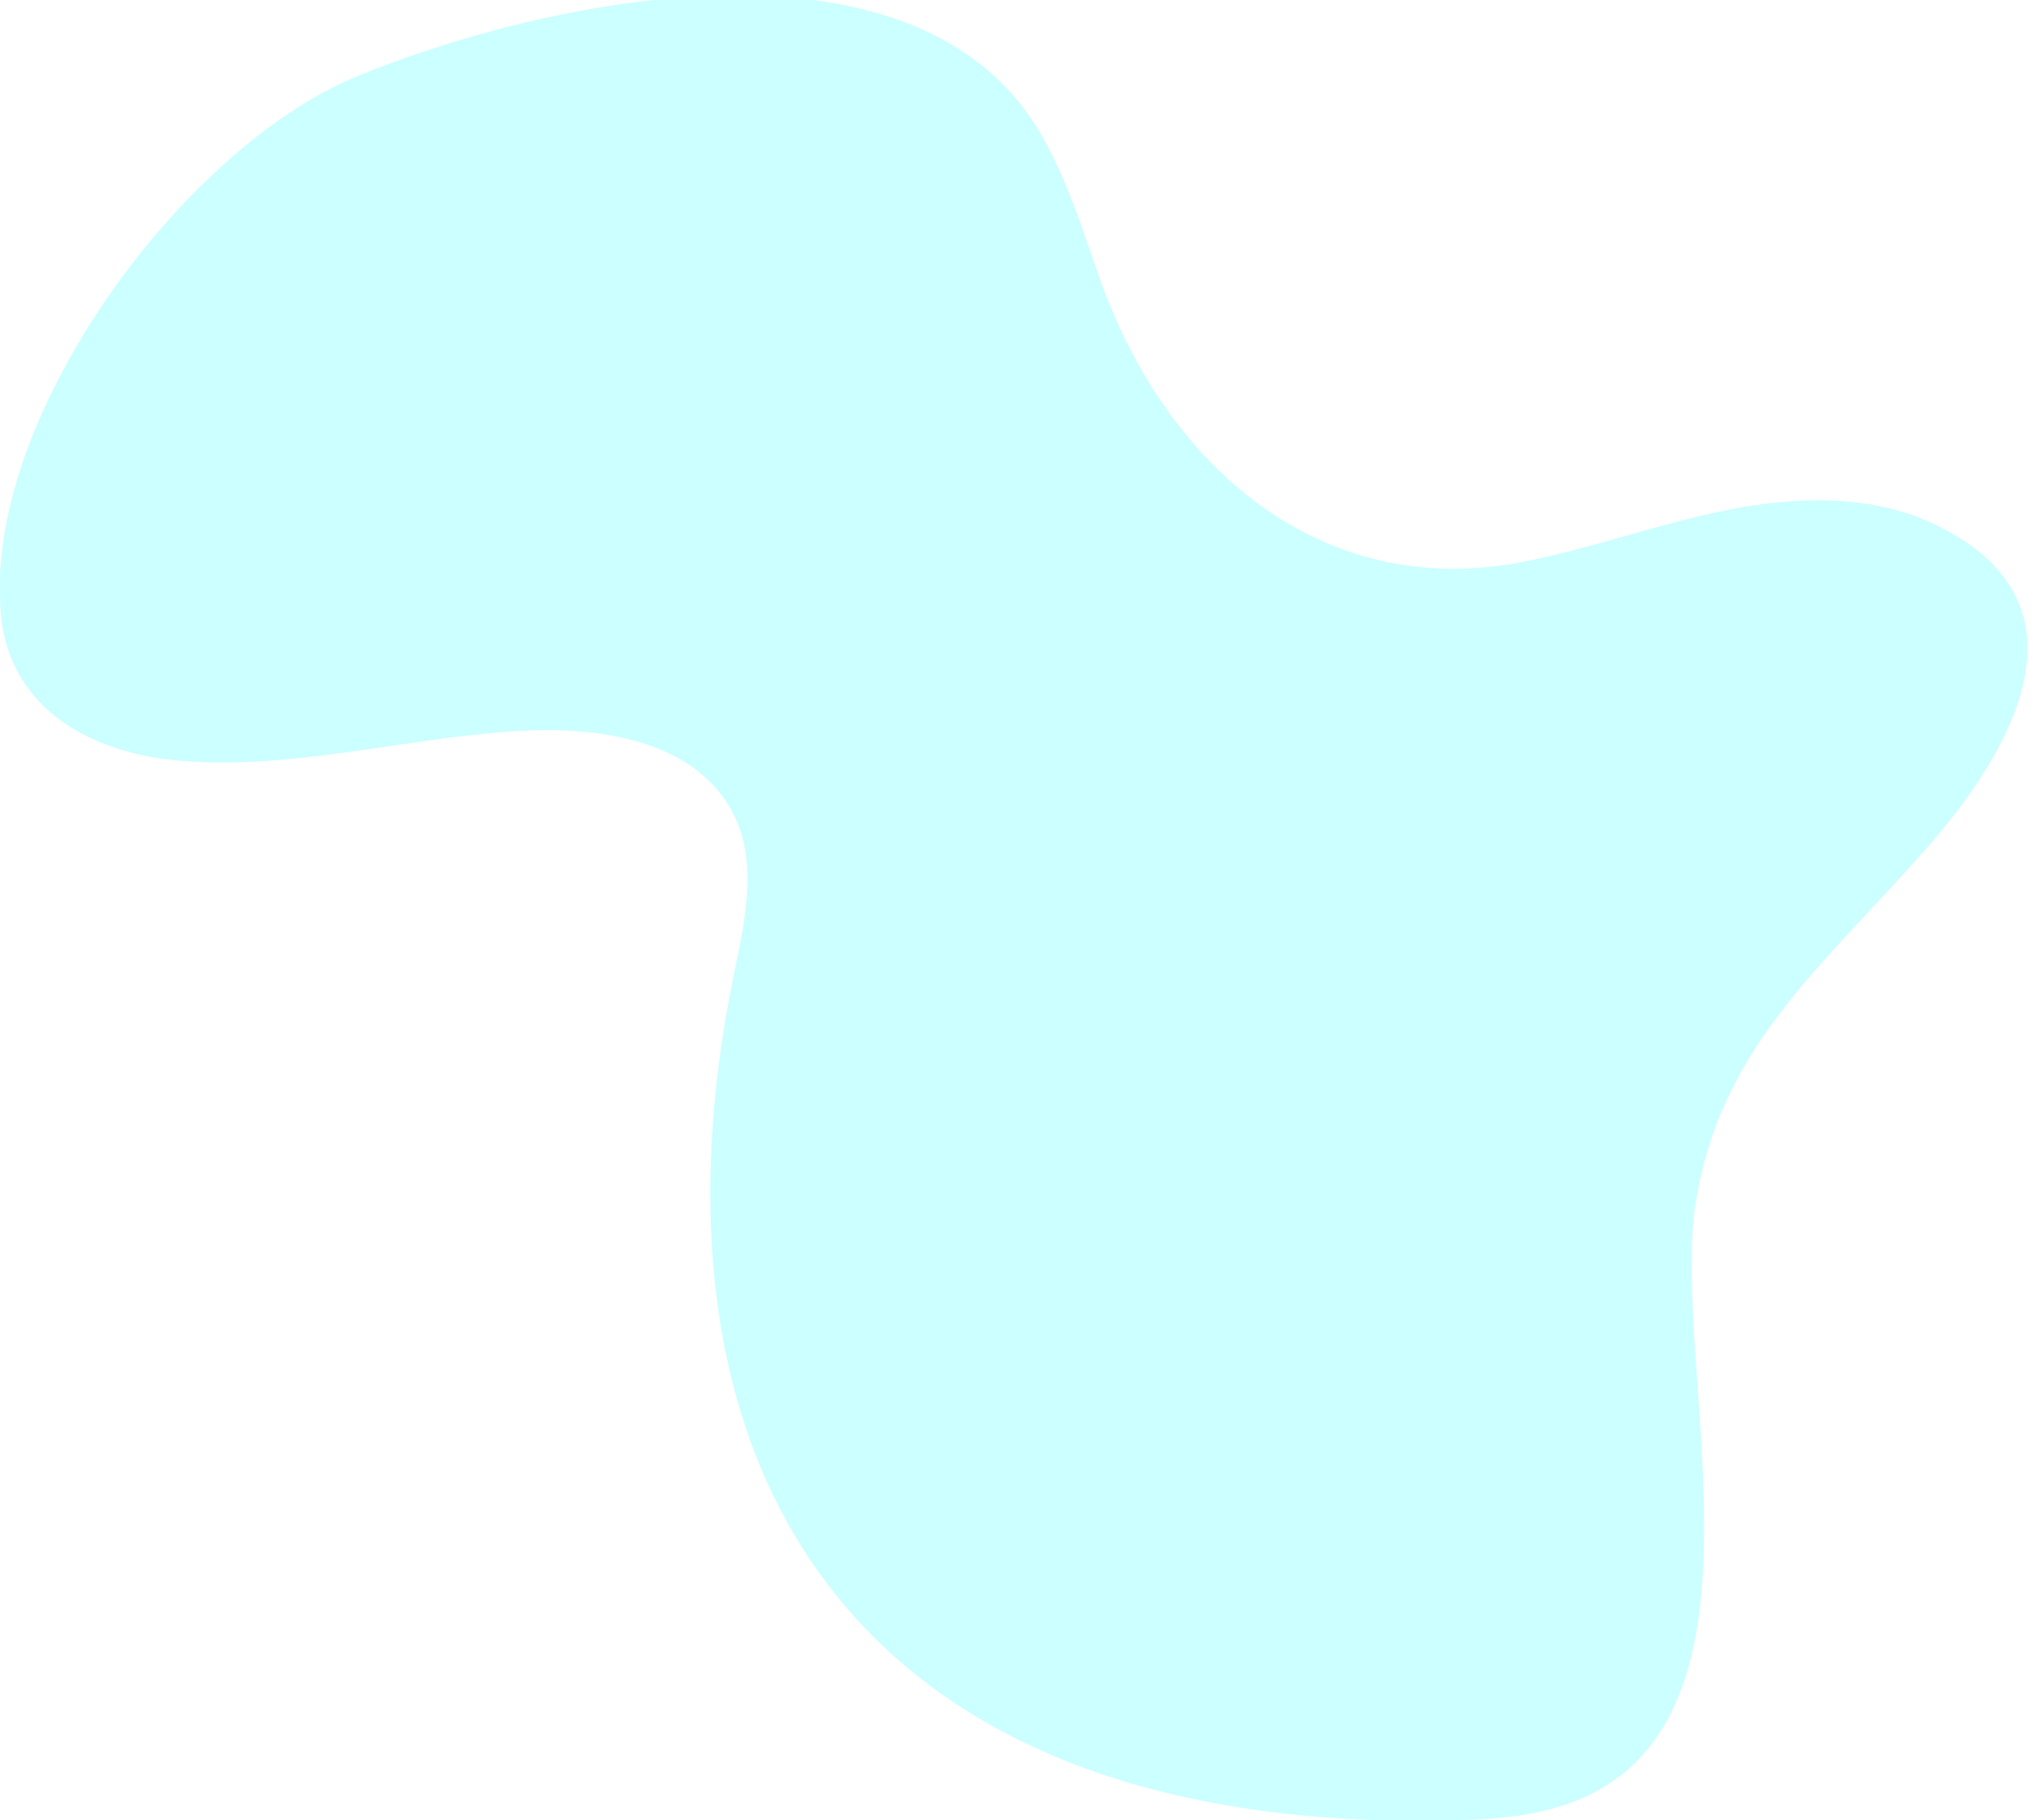
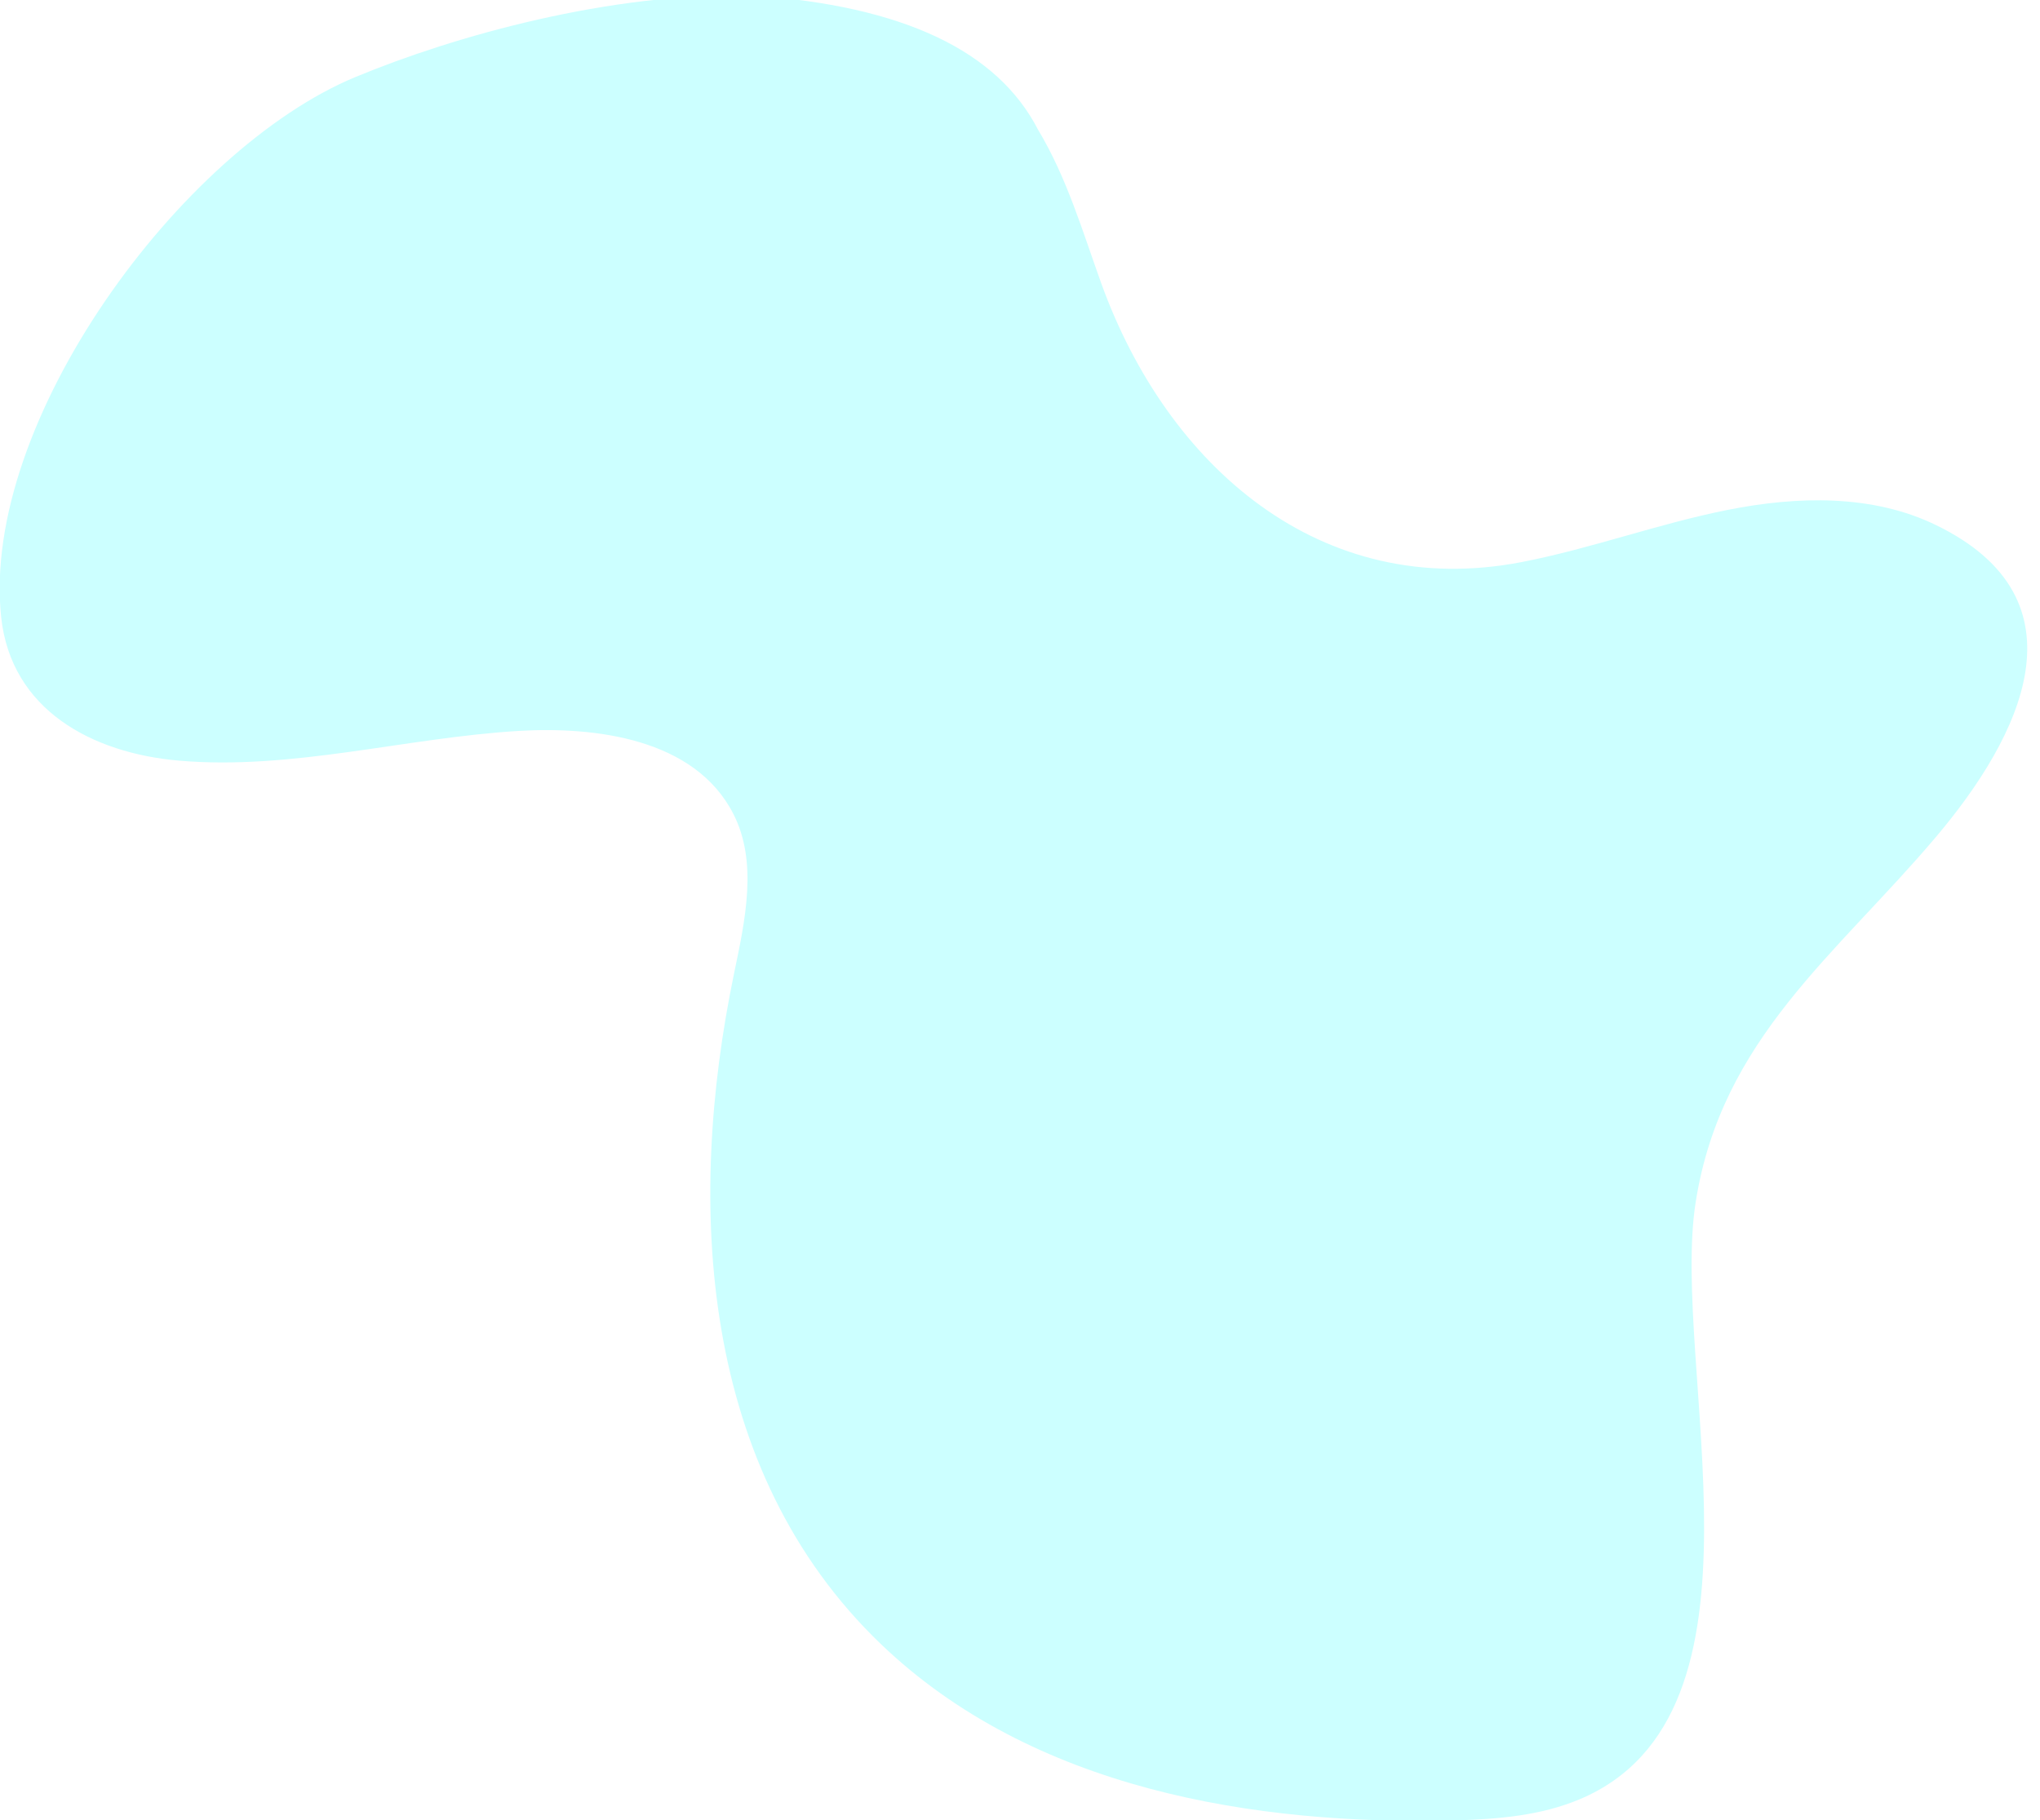
<svg xmlns="http://www.w3.org/2000/svg" version="1.1" id="Layer_1" x="0px" y="0px" viewBox="0 0 1254.8 1119.7" style="enable-background:new 0 0 1254.8 1119.7;" xml:space="preserve">
  <style type="text/css">
	.st0{opacity:0.2;fill:#00FFFF;enable-background:new    ;}
</style>
  <g id="Layer_2_1_">
    <g id="Layer_1-2">
-       <path class="st0" d="M1043.2,739.1c15.9-100.1,86.3-151.6,147.5-223.9c52.5-62,94.7-146.2,0.3-192.1    c-39.2-19.1-85.4-17.9-128.1-9.4c-42.8,8.5-83.9,23.8-126.7,32.1c-123.8,24-218.2-59-258.8-171.7c-11.5-32-21.2-65.1-38.8-94.3    C559.6-50.3,331,0.7,218.6,47.4C111.2,92-11.9,259.6,0.7,379.6c6.1,57.3,56.1,83.8,109.4,88.4c69.8,6,139.1-14.1,209.1-18.3    c46.4-2.7,108.1,4.4,131.9,51.1c15.2,29.8,7.2,65.5,0.4,98.2c-29.6,142.6-21,305.8,90.4,412.6c92.9,89.1,229.5,111.7,353.5,108.4    c25.9-0.7,52.4-2.9,76.3-13c124.7-52.5,55.5-266.5,71.3-367.3C1043.1,739.5,1043.1,739.3,1043.2,739.1z" />
+       <path class="st0" d="M462.6-2.8c-87.2-2-182.8,24.8-244,50.2C111.2,92-11.9,259.6,0.7,379.6c6.1,57.3,56.1,83.8,109.4,88.4    c69.8,6,139.1-14.1,209.1-18.3c46.4-2.7,108.1,4.4,131.9,51.1c15.2,29.8,7.2,65.5,0.4,98.2c-29.6,142.6-21,305.8,90.4,412.6    c92.9,89.1,229.5,111.7,353.5,108.4c25.9-0.7,52.4-2.9,76.3-13c124.7-52.5,55.5-266.5,71.3-367.3c0-0.2,0.1-0.4,0.1-0.6    c15.9-100.1,86.3-151.6,147.5-223.9c52.5-62,94.7-146.2,0.3-192.1c-39.2-19.1-85.4-17.9-128.1-9.4c-42.8,8.5-83.9,23.8-126.7,32.1    c-123.8,24-218.2-59-258.8-171.7c-11.5-32-21.2-65.1-38.8-94.3C613.7,31.6,556,3.5,462.6-2.8z" />
    </g>
  </g>
</svg>
